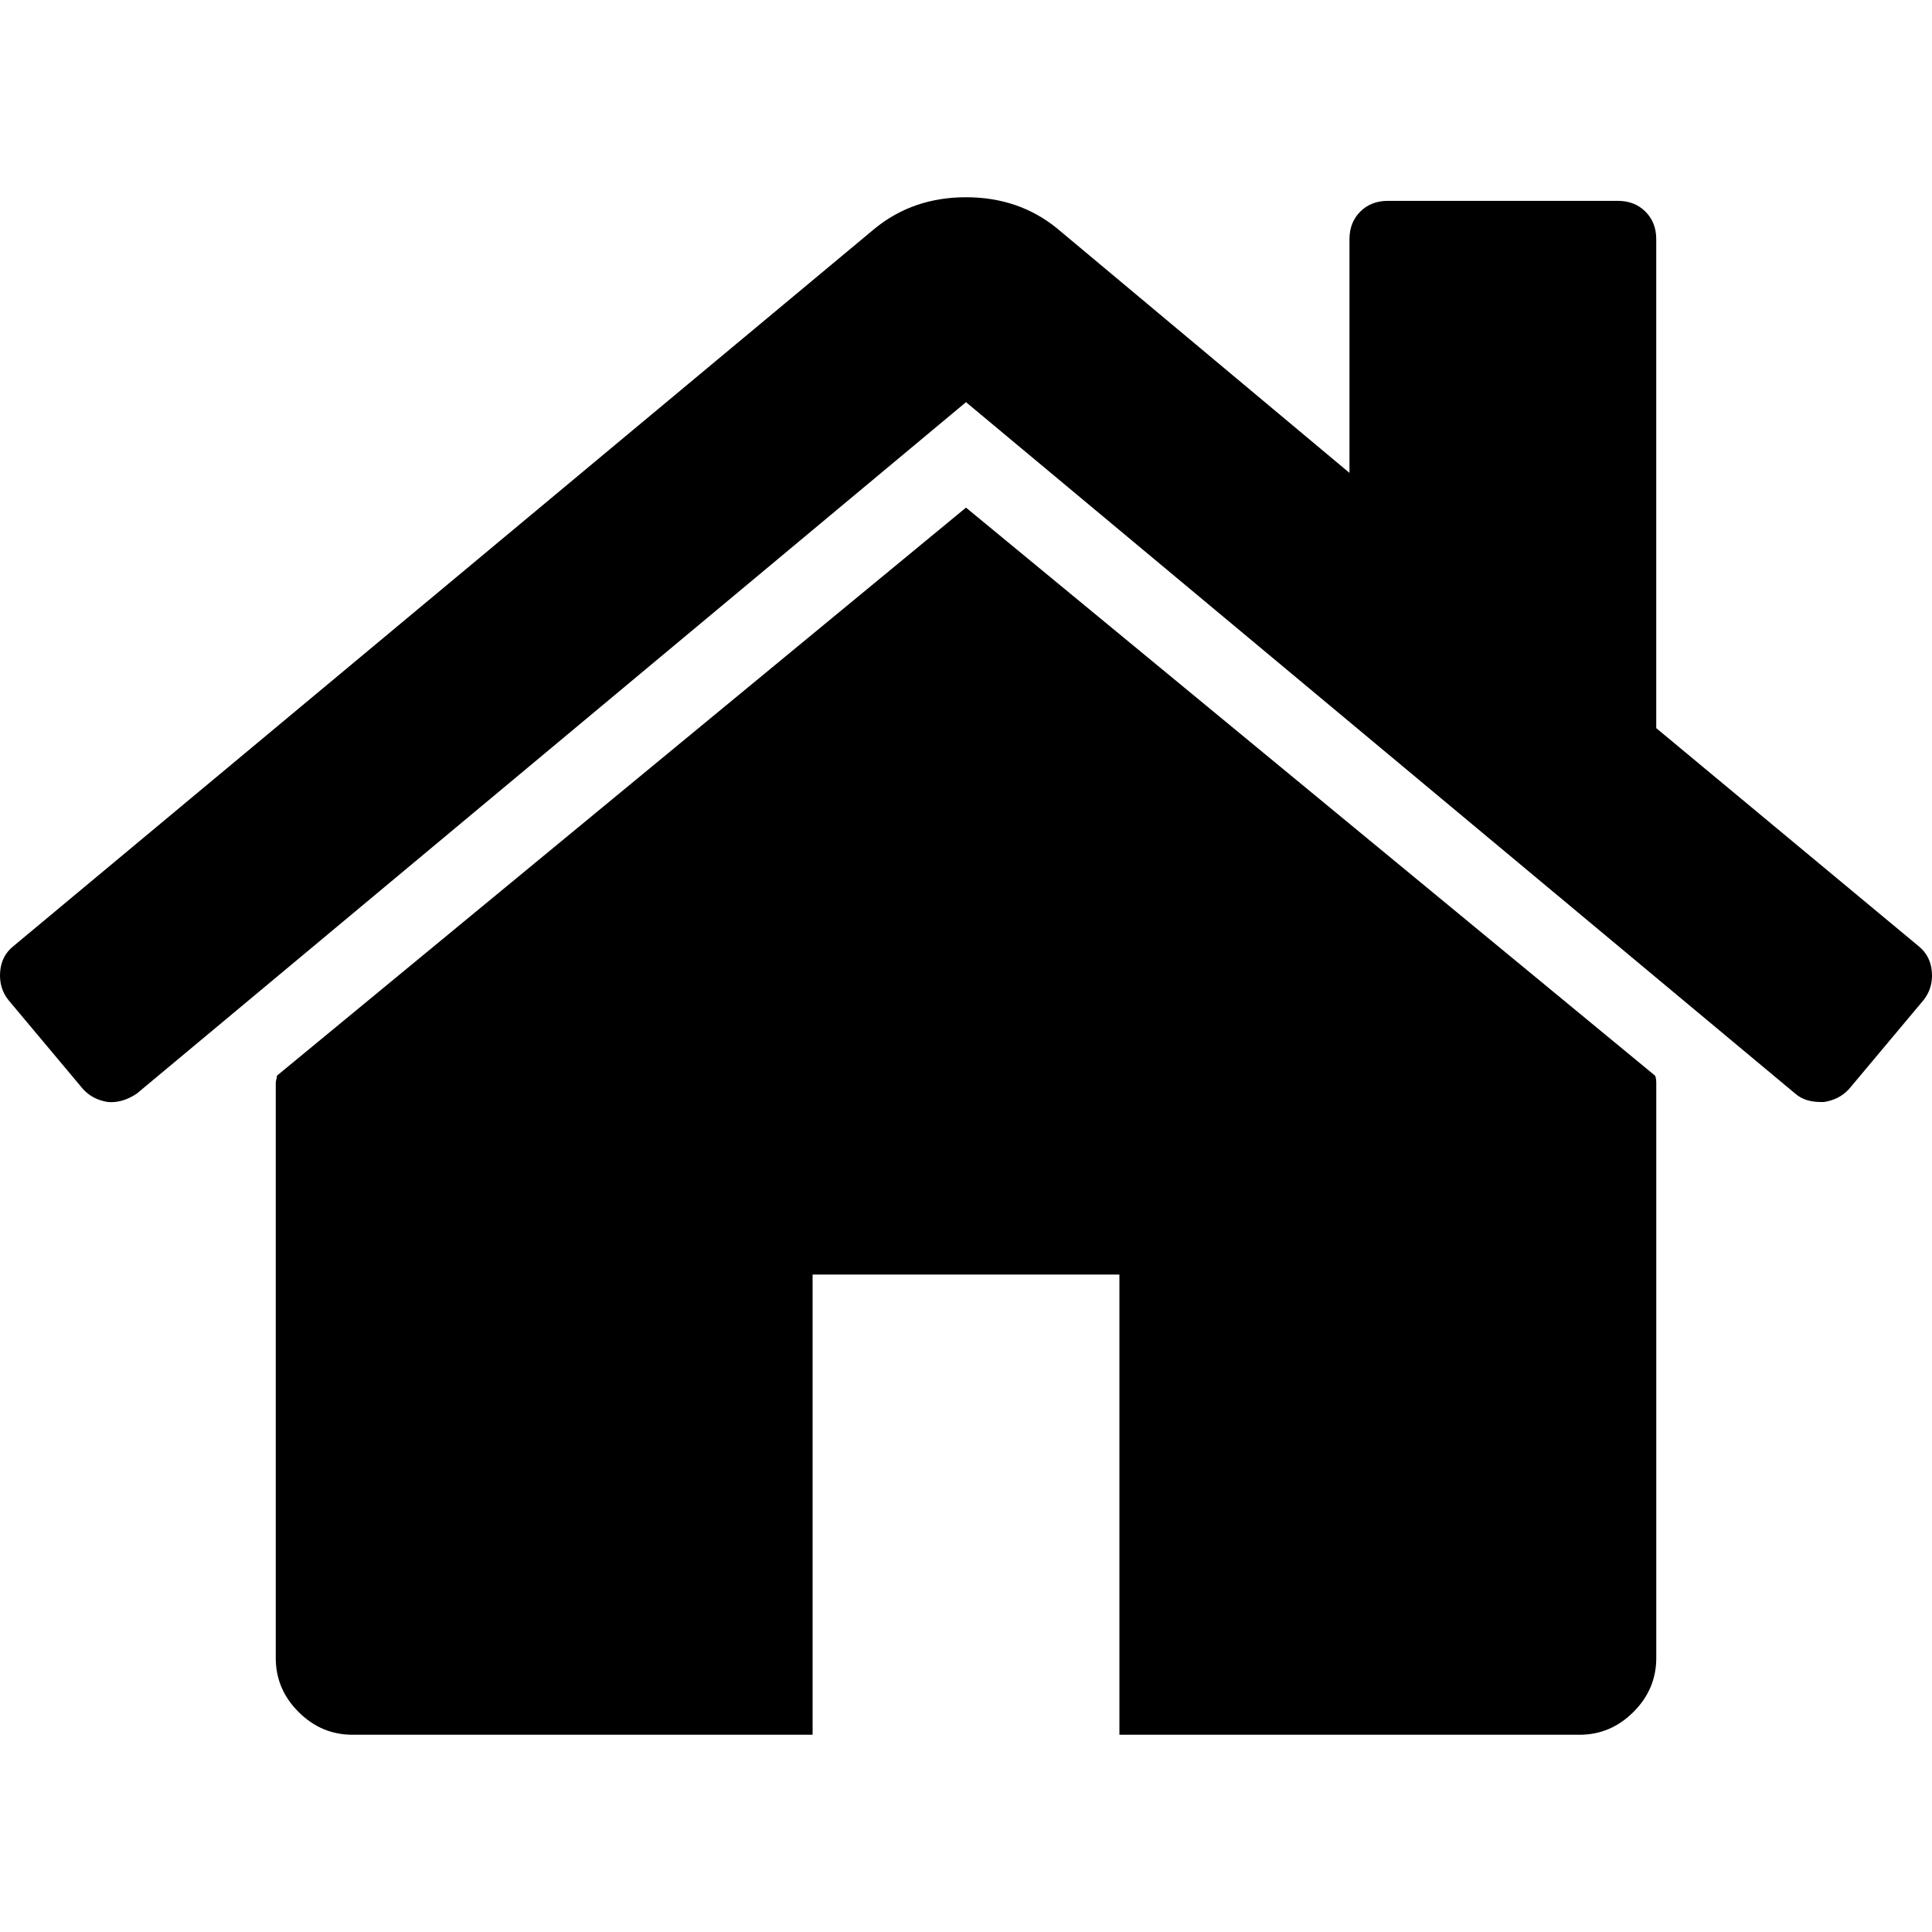
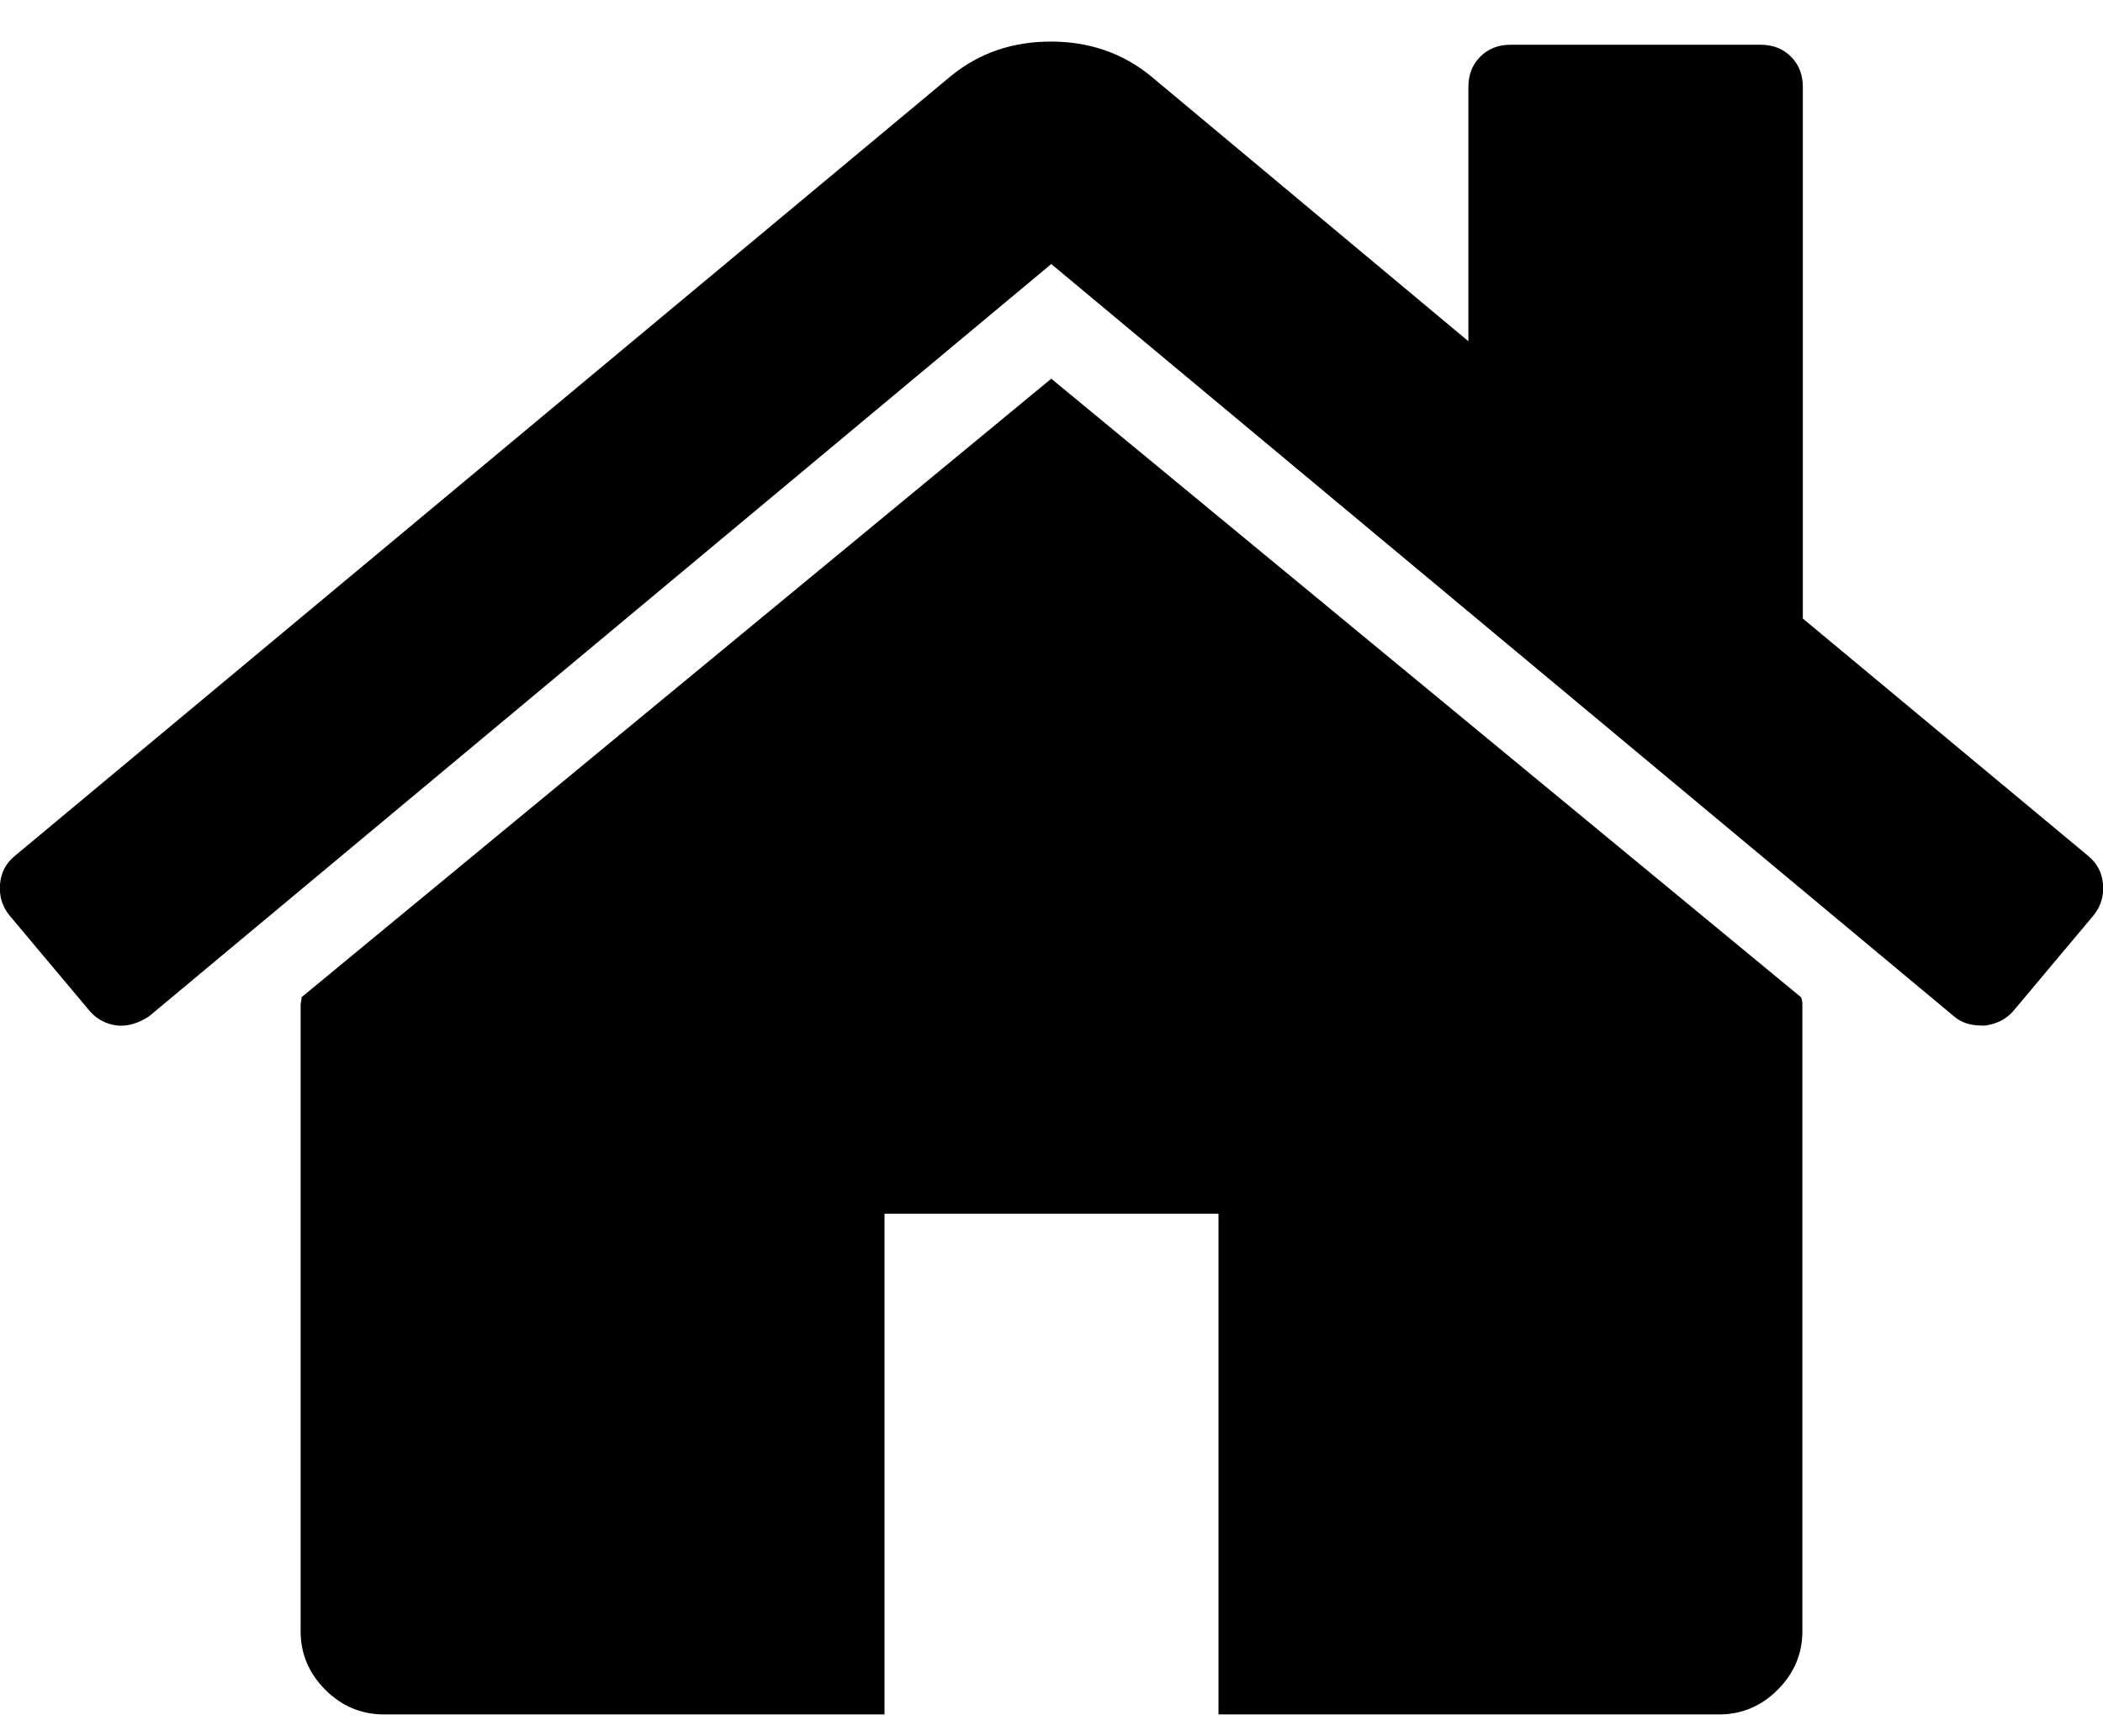
- <svg xmlns="http://www.w3.org/2000/svg" version="1.1" id="Capa_1" x="0px" y="0px" width="460.298px" height="460.297px" viewBox="0 0 460.298 460.297" style="enable-background:new 0 0 460.298 460.297;" xml:space="preserve">
+ <svg xmlns="http://www.w3.org/2000/svg" version="1.1" id="Capa_1" x="0px" y="0px" viewBox="0 0 460.3 380" style="enable-background:new 0 0 460.3 380;" xml:space="preserve">
  <g>
    <g>
-       <path d="M230.149,120.939L65.986,256.274c0,0.191-0.048,0.472-0.144,0.855c-0.094,0.38-0.144,0.656-0.144,0.852v137.041    c0,4.948,1.809,9.236,5.426,12.847c3.616,3.613,7.898,5.431,12.847,5.431h109.63V303.664h73.097v109.64h109.629    c4.948,0,9.236-1.814,12.847-5.435c3.617-3.607,5.432-7.898,5.432-12.847V257.981c0-0.76-0.104-1.334-0.288-1.707L230.149,120.939    z" />
-       <path d="M457.122,225.438L394.6,173.476V56.989c0-2.663-0.856-4.853-2.574-6.567c-1.704-1.712-3.894-2.568-6.563-2.568h-54.816    c-2.666,0-4.855,0.856-6.57,2.568c-1.711,1.714-2.566,3.905-2.566,6.567v55.673l-69.662-58.245    c-6.084-4.949-13.318-7.423-21.694-7.423c-8.375,0-15.608,2.474-21.698,7.423L3.172,225.438c-1.903,1.52-2.946,3.566-3.14,6.136    c-0.193,2.568,0.472,4.811,1.997,6.713l17.701,21.128c1.525,1.712,3.521,2.759,5.996,3.142c2.285,0.192,4.57-0.476,6.855-1.998    L230.149,95.817l197.57,164.741c1.526,1.328,3.521,1.991,5.996,1.991h0.858c2.471-0.376,4.463-1.43,5.996-3.138l17.703-21.125    c1.522-1.906,2.189-4.145,1.991-6.716C460.068,229.007,459.021,226.961,457.122,225.438z" />
+       <path d="M230.1,82.9L66,218.3c0,0.2,0,0.5-0.1,0.9c-0.1,0.4-0.1,0.7-0.1,0.9v137c0,4.9,1.8,9.2,5.4,12.8c3.6,3.6,7.9,5.4,12.8,5.4    h109.6V265.7h73.1v109.6h109.6c4.9,0,9.2-1.8,12.8-5.4c3.6-3.6,5.4-7.9,5.4-12.8V220c0-0.8-0.1-1.3-0.3-1.7L230.1,82.9z" />
+       <path d="M457.1,187.4l-62.5-52V19c0-2.7-0.9-4.9-2.6-6.6c-1.7-1.7-3.9-2.6-6.6-2.6h-54.8c-2.7,0-4.9,0.9-6.6,2.6    c-1.7,1.7-2.6,3.9-2.6,6.6v55.7l-69.7-58.2c-6.1-4.9-13.3-7.4-21.7-7.4c-8.4,0-15.6,2.5-21.7,7.4L3.2,187.4    C1.3,189,0.2,191,0,193.6c-0.2,2.6,0.5,4.8,2,6.7l17.7,21.1c1.5,1.7,3.5,2.8,6,3.1c2.3,0.2,4.6-0.5,6.9-2L230.1,57.8l197.6,164.7    c1.5,1.3,3.5,2,6,2h0.9c2.5-0.4,4.5-1.4,6-3.1l17.7-21.1c1.5-1.9,2.2-4.1,2-6.7C460.1,191,459,189,457.1,187.4z" />
    </g>
  </g>
-   <g>
- </g>
-   <g>
- </g>
-   <g>
- </g>
-   <g>
- </g>
-   <g>
- </g>
-   <g>
- </g>
-   <g>
- </g>
-   <g>
- </g>
-   <g>
- </g>
-   <g>
- </g>
-   <g>
- </g>
-   <g>
- </g>
-   <g>
- </g>
-   <g>
- </g>
-   <g>
- </g>
</svg>
